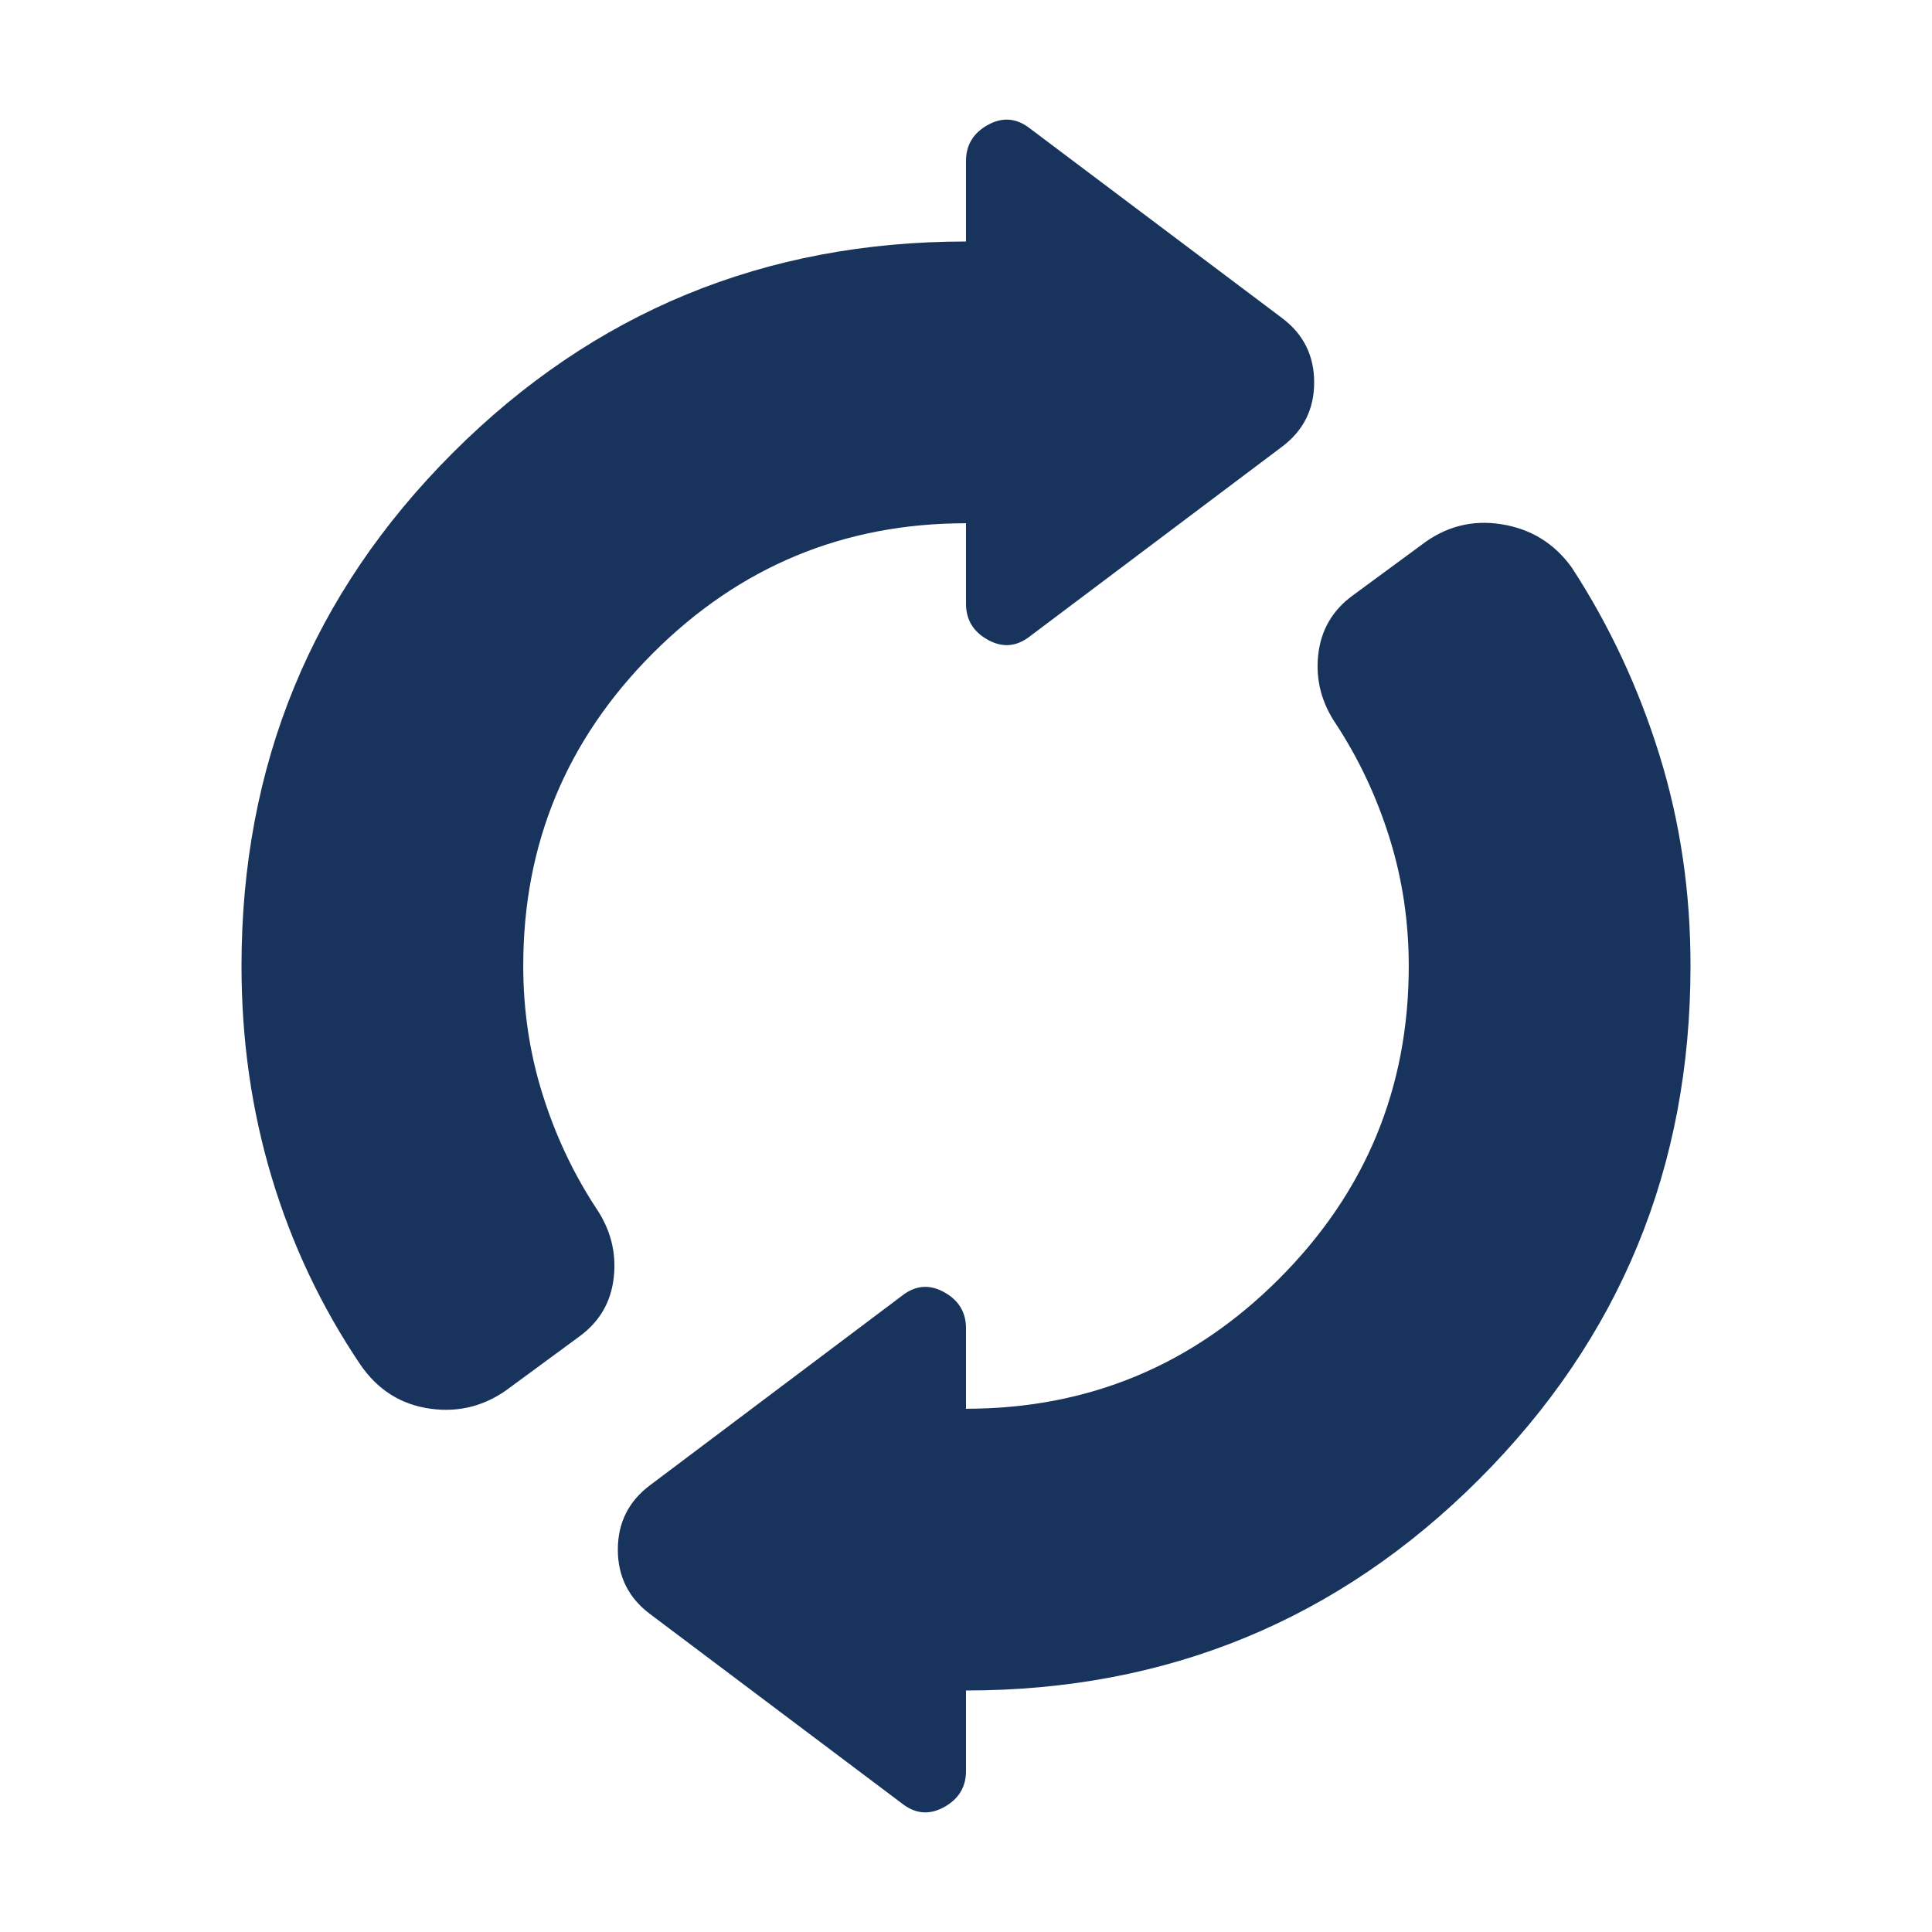
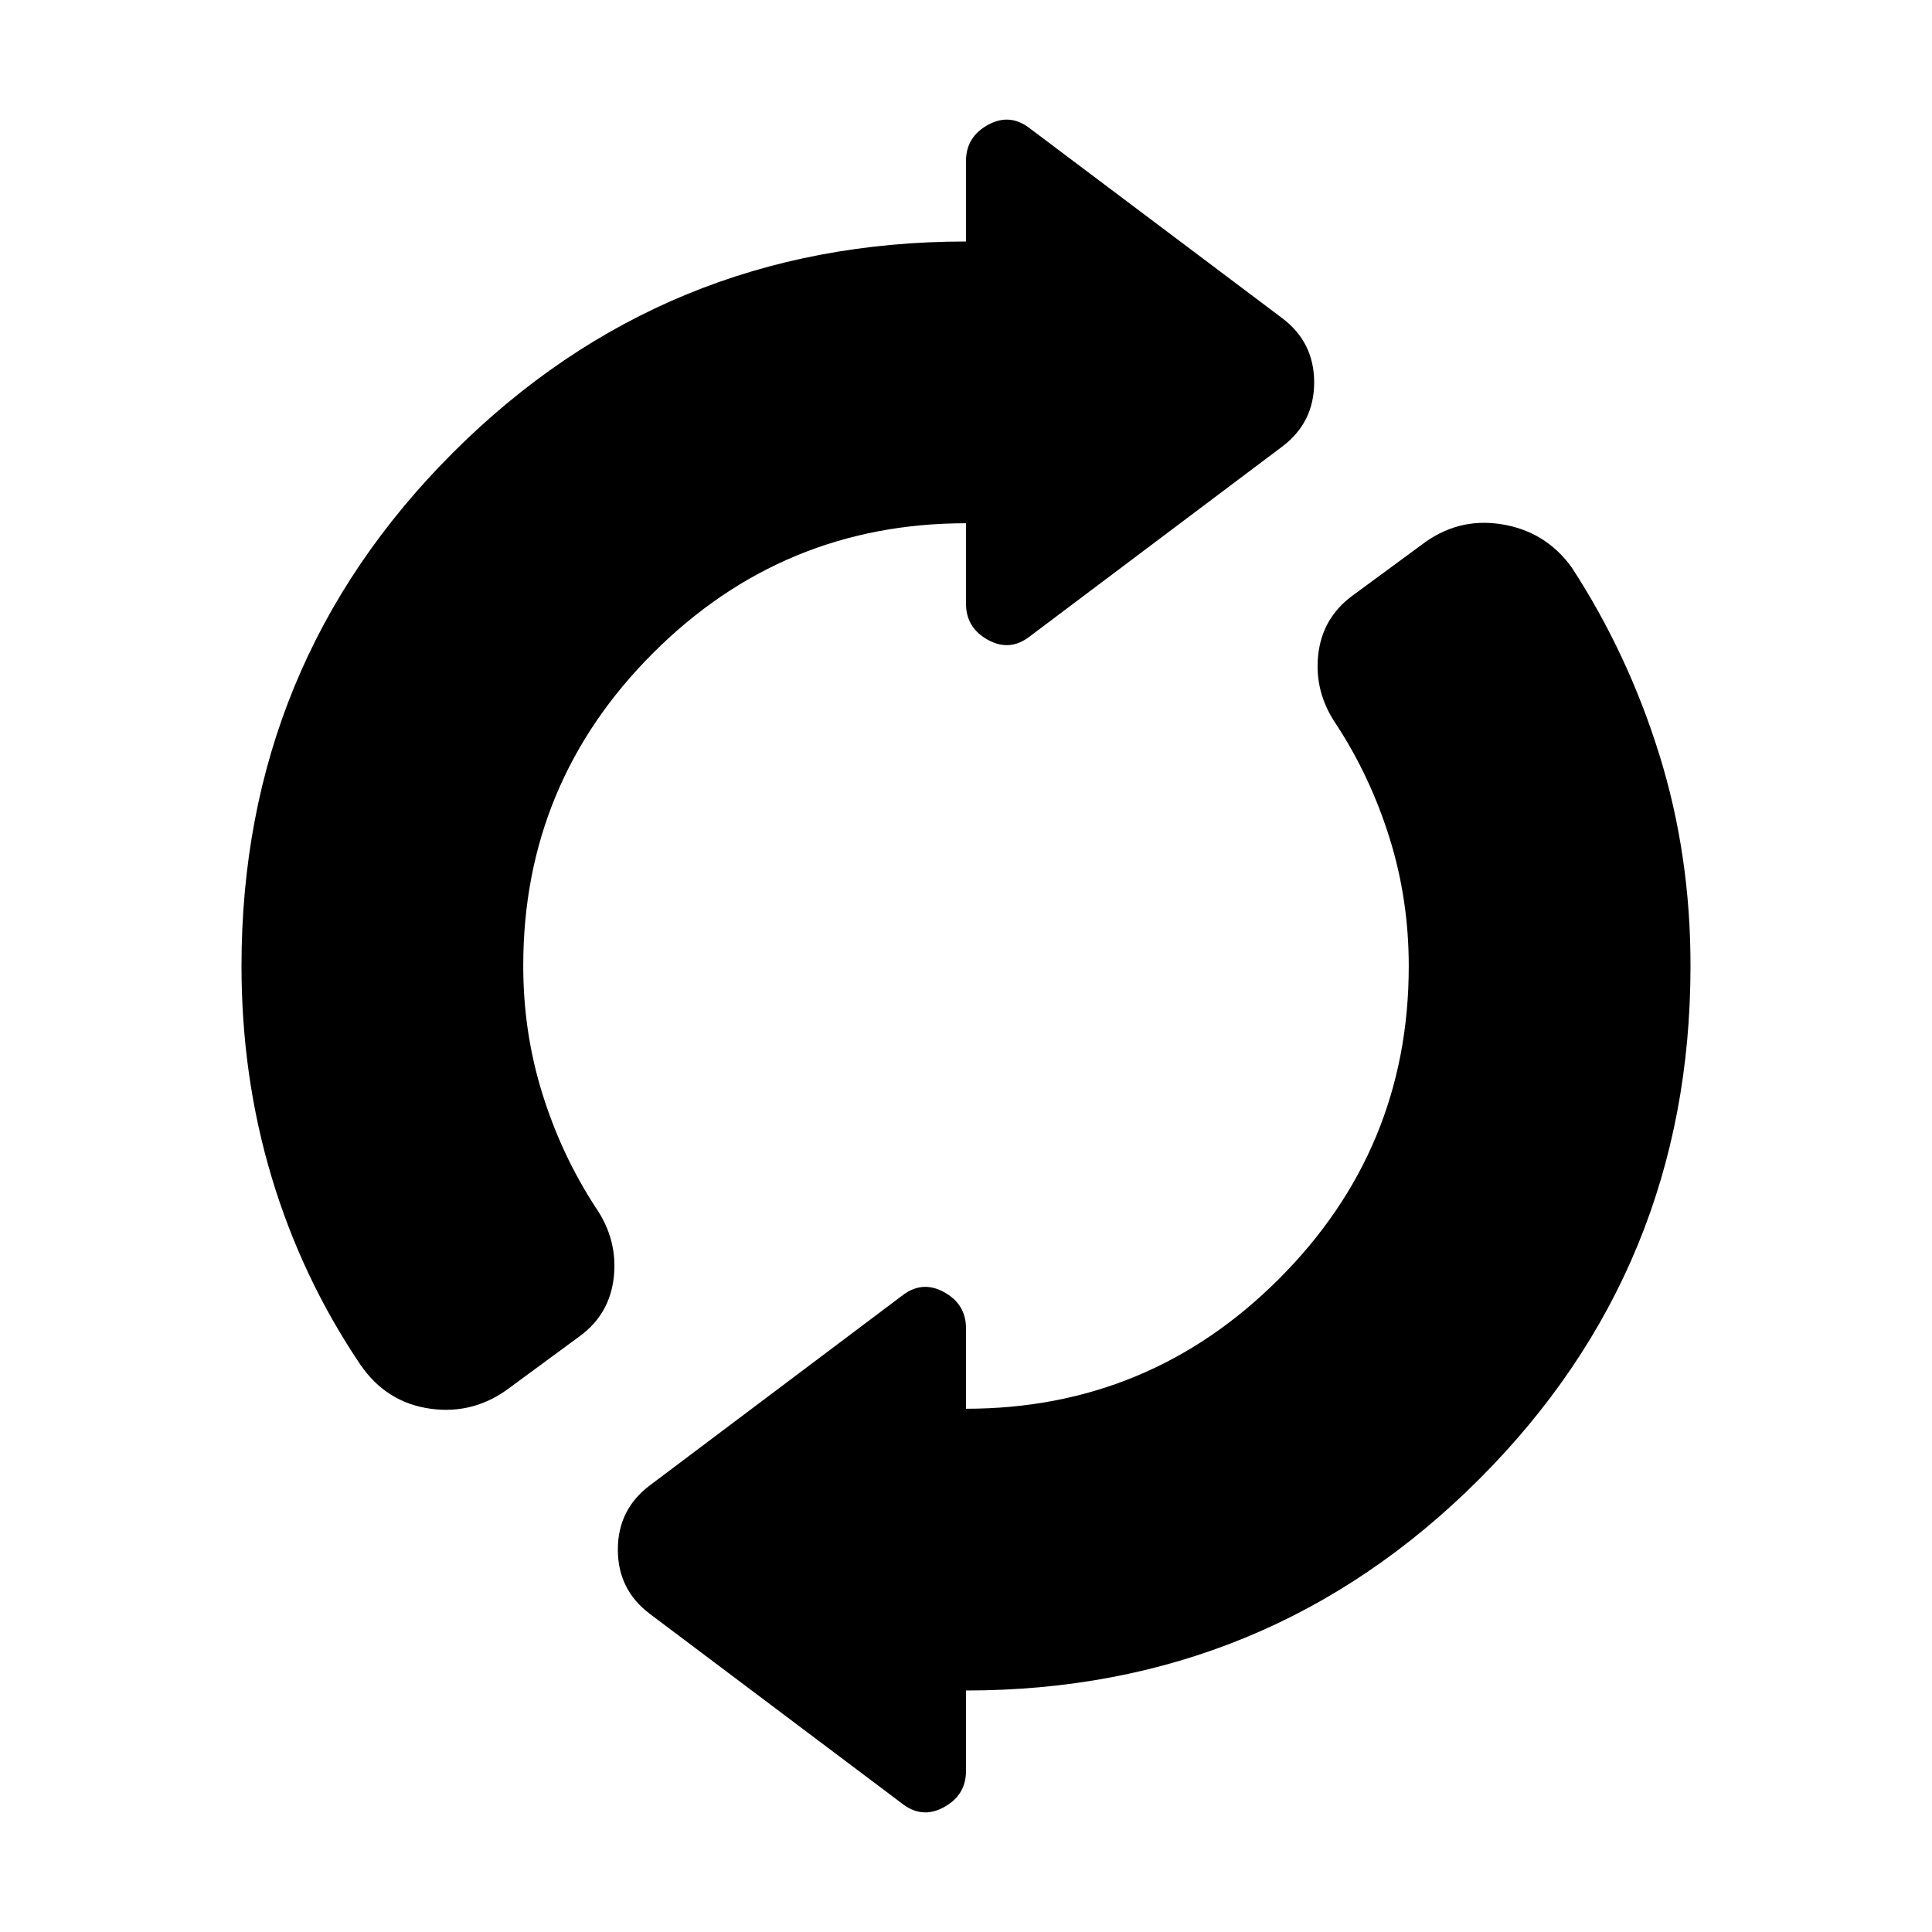
<svg xmlns="http://www.w3.org/2000/svg" width="24" height="24" viewBox="0 0 24 24" fill="none">
-   <path d="M3 12C3 9.5 3.875 7.375 5.625 5.625C7.375 3.875 9.5 3 12 3V2C12 1.8 12.092 1.65 12.275 1.55C12.458 1.45 12.633 1.467 12.8 1.6L15.925 3.95C16.192 4.15 16.325 4.417 16.325 4.75C16.325 5.083 16.192 5.35 15.925 5.55L12.8 7.9C12.633 8.033 12.458 8.05 12.275 7.95C12.092 7.85 12 7.7 12 7.5V6.5C10.483 6.5 9.187 7.038 8.112 8.113C7.037 9.188 6.499 10.484 6.5 12C6.5 12.55 6.579 13.079 6.738 13.588C6.897 14.097 7.117 14.567 7.4 15C7.583 15.267 7.658 15.554 7.625 15.863C7.592 16.172 7.45 16.417 7.2 16.6L6.35 17.225C6.05 17.458 5.717 17.55 5.35 17.5C4.983 17.45 4.692 17.267 4.475 16.95C3.992 16.233 3.625 15.458 3.375 14.625C3.125 13.792 3 12.917 3 12ZM12 21V22C12 22.2 11.908 22.35 11.725 22.45C11.542 22.55 11.367 22.533 11.2 22.4L8.075 20.05C7.808 19.85 7.675 19.583 7.675 19.25C7.675 18.917 7.808 18.65 8.075 18.45L11.2 16.1C11.367 15.967 11.542 15.95 11.725 16.05C11.908 16.15 12 16.3 12 16.5V17.5C13.517 17.5 14.813 16.962 15.888 15.887C16.963 14.812 17.501 13.516 17.5 12C17.5 11.45 17.421 10.921 17.262 10.412C17.103 9.903 16.883 9.433 16.6 9C16.417 8.733 16.342 8.446 16.375 8.138C16.408 7.83 16.55 7.584 16.8 7.4L17.65 6.775C17.95 6.542 18.283 6.454 18.65 6.512C19.017 6.57 19.308 6.749 19.525 7.05C19.992 7.767 20.354 8.542 20.613 9.375C20.872 10.208 21.001 11.083 21 12C21 14.5 20.125 16.625 18.375 18.375C16.625 20.125 14.5 21 12 21Z" fill="#18345D" />
+   <path d="M3 12C3 9.5 3.875 7.375 5.625 5.625C7.375 3.875 9.5 3 12 3V2C12 1.8 12.092 1.65 12.275 1.55C12.458 1.45 12.633 1.467 12.8 1.6L15.925 3.95C16.192 4.15 16.325 4.417 16.325 4.75C16.325 5.083 16.192 5.35 15.925 5.55L12.8 7.9C12.633 8.033 12.458 8.05 12.275 7.95C12.092 7.85 12 7.7 12 7.5V6.5C10.483 6.5 9.187 7.038 8.112 8.113C7.037 9.188 6.499 10.484 6.5 12C6.5 12.55 6.579 13.079 6.738 13.588C6.897 14.097 7.117 14.567 7.4 15C7.583 15.267 7.658 15.554 7.625 15.863C7.592 16.172 7.45 16.417 7.2 16.6L6.35 17.225C6.05 17.458 5.717 17.55 5.35 17.5C4.983 17.45 4.692 17.267 4.475 16.95C3.992 16.233 3.625 15.458 3.375 14.625C3.125 13.792 3 12.917 3 12ZM12 21V22C12 22.2 11.908 22.35 11.725 22.45C11.542 22.55 11.367 22.533 11.2 22.4L8.075 20.05C7.808 19.85 7.675 19.583 7.675 19.25C7.675 18.917 7.808 18.65 8.075 18.45L11.2 16.1C11.367 15.967 11.542 15.95 11.725 16.05C11.908 16.15 12 16.3 12 16.5V17.5C13.517 17.5 14.813 16.962 15.888 15.887C16.963 14.812 17.501 13.516 17.5 12C17.5 11.45 17.421 10.921 17.262 10.412C17.103 9.903 16.883 9.433 16.6 9C16.417 8.733 16.342 8.446 16.375 8.138C16.408 7.83 16.55 7.584 16.8 7.4L17.65 6.775C17.95 6.542 18.283 6.454 18.65 6.512C19.017 6.57 19.308 6.749 19.525 7.05C19.992 7.767 20.354 8.542 20.613 9.375C20.872 10.208 21.001 11.083 21 12C21 14.5 20.125 16.625 18.375 18.375C16.625 20.125 14.5 21 12 21Z" fill="currentColor" />
</svg>
